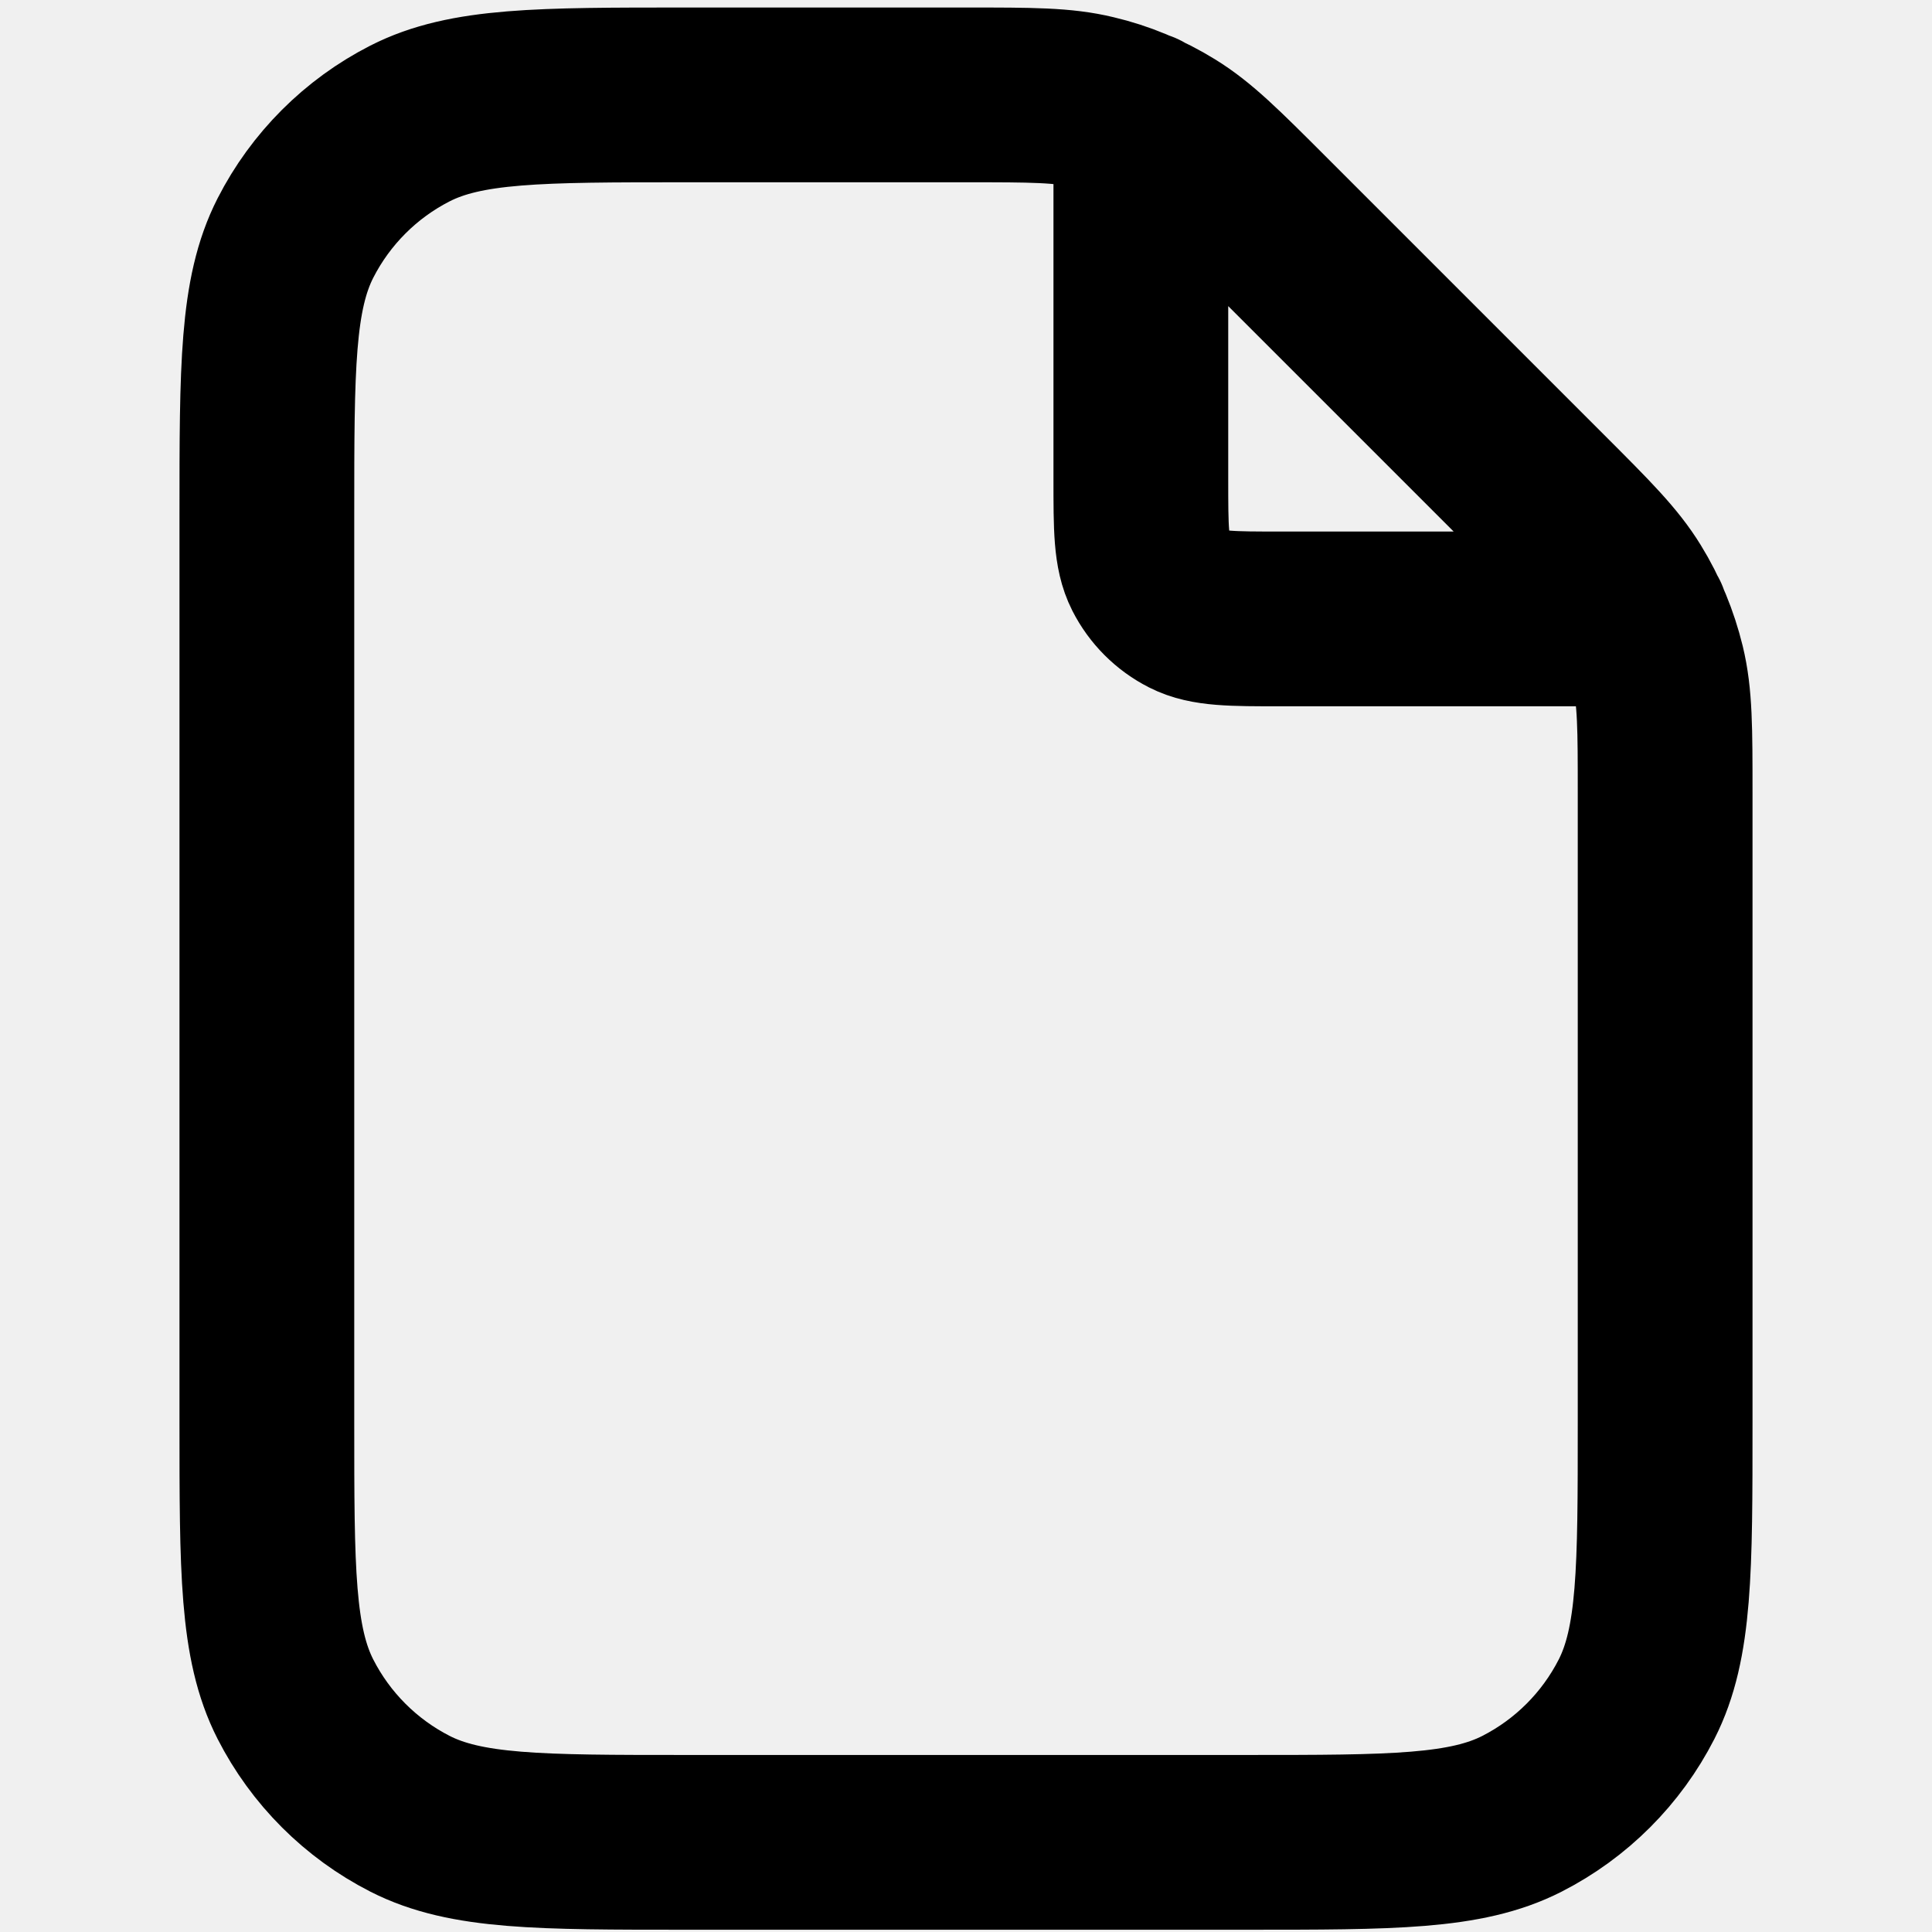
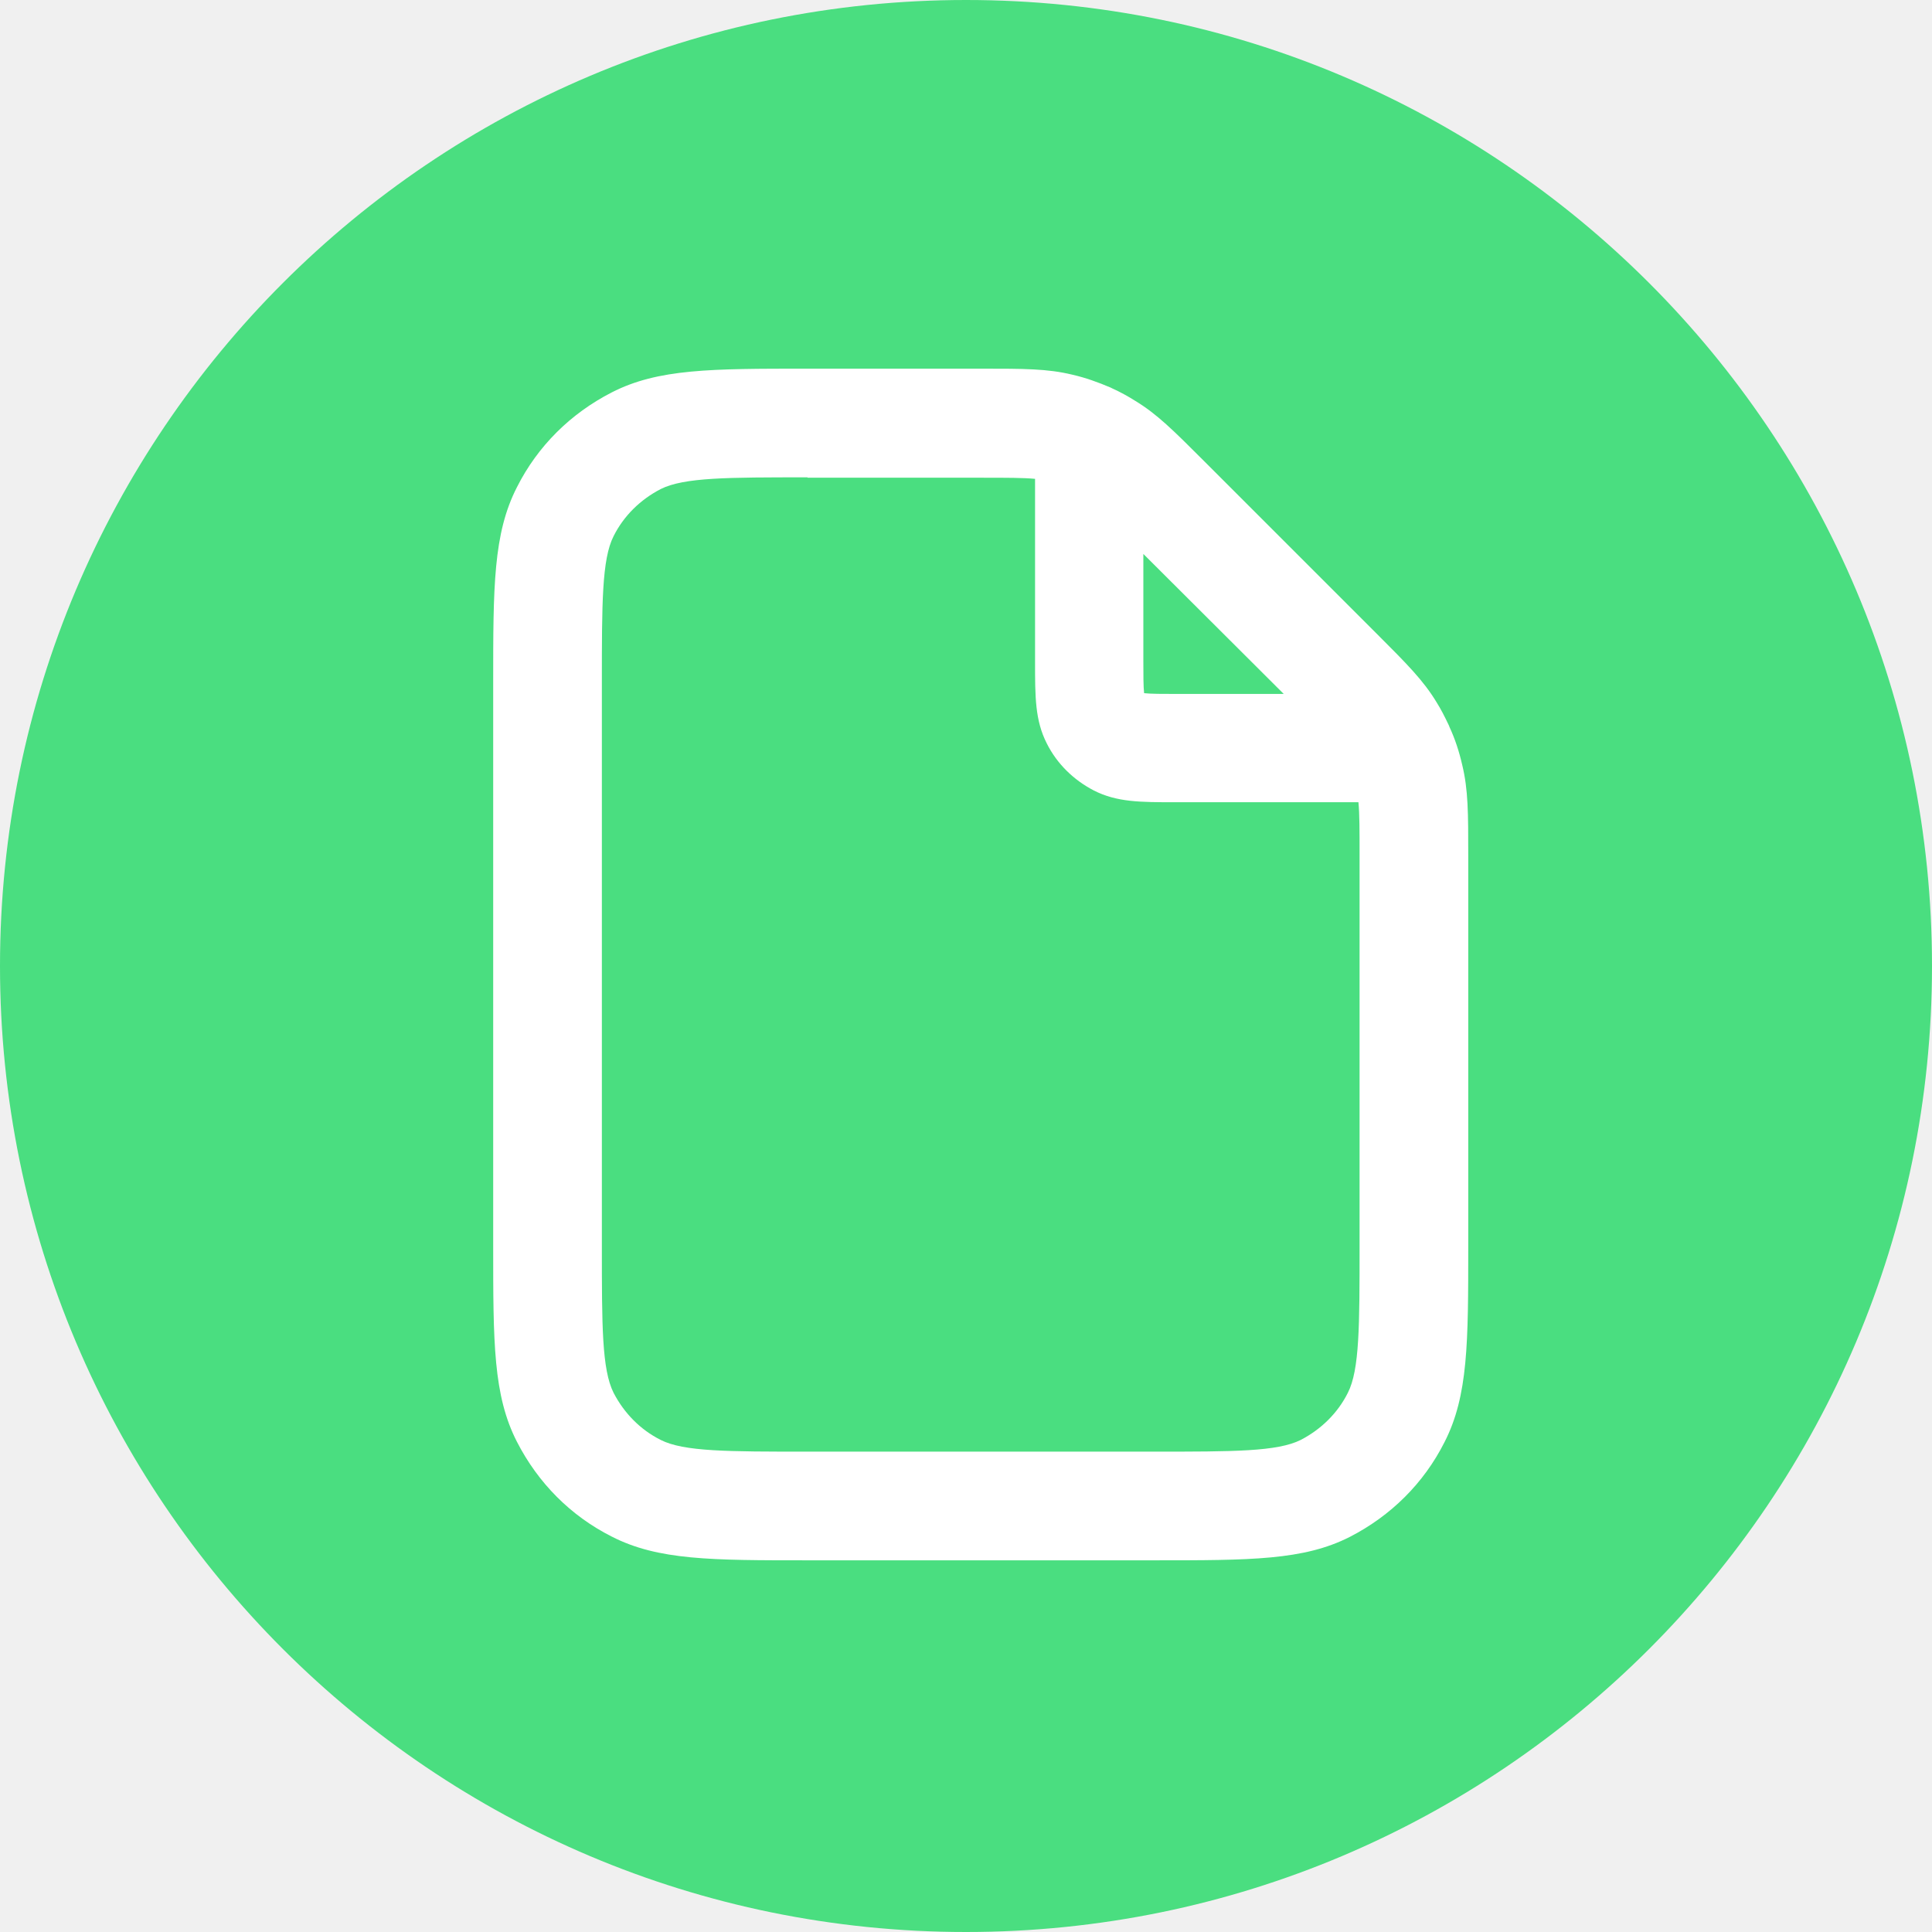
- <svg xmlns="http://www.w3.org/2000/svg" version="1.1" id="Layer_1" x="0px" y="0px" viewBox="0 0 737 737" style="enable-background:new 0 0 737 737;" xml:space="preserve">
+ <svg xmlns="http://www.w3.org/2000/svg" version="1.1" id="svg1" x="0px" y="0px" viewBox="0 0 512 512" style="enable-background:new 0 0 512 512;" xml:space="preserve">
  <style type="text/css">
- 	.st0{fill:none;stroke:#000000;stroke-width:66.667;stroke-linecap:round;stroke-linejoin:round;stroke-miterlimit:133.333;}
+ 	.st0{fill:#4ADE80;}
+ 	.st1{fill:#FFFFFF;}
</style>
  <g>
-     <path class="st0" d="M435.2,45.1v137.7c0,18.7,0,28,3.6,35.1c3.2,6.3,8.3,11.4,14.6,14.6c7.1,3.6,16.5,3.6,35.1,3.6h137.7    M635.2,302.4v240.4c0,56,0,84-10.9,105.4c-9.6,18.8-24.9,34.1-43.7,43.7c-21.4,10.9-49.4,10.9-105.4,10.9H261.8   c-56,0-84,0-105.4-10.9c-18.8-9.6-34.1-24.9-43.7-43.7c-10.9-21.4-10.9-49.4-10.9-105.4V196.2c0-56,0-84,10.9-105.4   c9.6-18.8,24.9-34.1,43.7-43.7c21.4-10.9,49.4-10.9,105.4-10.9h107.1c24.5,0,36.7,0,48.2,2.8c10.2,2.4,20,6.5,28.9,12   c10.1,6.2,18.7,14.8,36,32.1l106.3,106.3c17.3,17.3,25.9,25.9,32.1,36c5.5,8.9,9.5,18.7,12,28.9C635.2,265.8,635.2,278,635.2,302.4   z" />
+     <circle id="path2" class="st0" cx="256" cy="256" r="256" />
+     <path class="st1" d="M305.9,413.5H214c-25.5,0-39.6,0-51.9-6.3c-10.9-5.5-19.5-14.2-25.1-25.1c-6.3-12.3-6.3-26.3-6.3-51.9V181   c0-25.5,0-39.6,6.3-51.9c5.5-10.9,14.2-19.5,25.1-25.1c12.3-6.3,26.3-6.3,51.9-6.3h46.1c11.3,0,17.5,0,24.1,1.6   c3.5,0.8,6.8,2,10.1,3.4c0.2,0.1,0.4,0.2,0.6,0.3c2,0.9,4,2,5.9,3.2c5.8,3.5,10.2,7.9,18.2,15.9l45.8,45.8c8,8,12.4,12.4,15.9,18.2   c1.2,1.9,2.2,3.9,3.2,6c0.1,0.2,0.2,0.4,0.2,0.5c1.5,3.2,2.6,6.6,3.4,10.1c1.6,6.6,1.6,12.8,1.6,24.1v103.5c0,25.5,0,39.6-6.3,51.9   c-5.5,10.9-14.2,19.5-25.1,25.1C345.5,413.5,331.4,413.5,305.9,413.5z M214,126.5c-21.1,0-32.7,0-38.9,3.1   c-5.4,2.8-9.8,7.1-12.5,12.5c-3.1,6.1-3.1,17.8-3.1,38.9v149.2c0,21.1,0,32.7,3.1,38.9c2.8,5.4,7.1,9.8,12.5,12.5   c6.1,3.1,17.8,3.1,38.9,3.1h91.8c21.1,0,32.7,0,38.9-3.1c5.4-2.8,9.8-7.1,12.5-12.5c3.1-6.1,3.1-17.8,3.1-38.9V226.8   c0-6.7,0-11.1-0.3-14.2h-48.5c-9.3,0-15.5,0-21.6-3.1c-5.4-2.8-9.8-7.1-12.5-12.5c-3.1-6.1-3.1-12.3-3.1-21.6v-48.5   c-3.1-0.3-7.5-0.3-14.2-0.3H214z M303.3,184.6L303.3,184.6L303.3,184.6z M303.2,183.7c1.7,0.2,5.1,0.2,8.5,0.2h28.5L303,146.8v28.5   C303,178.6,303,182,303.2,183.7z M302.3,183.6C302.3,183.6,302.3,183.6,302.3,183.6C302.3,183.6,302.3,183.6,302.3,183.6z" />
  </g>
</svg>
